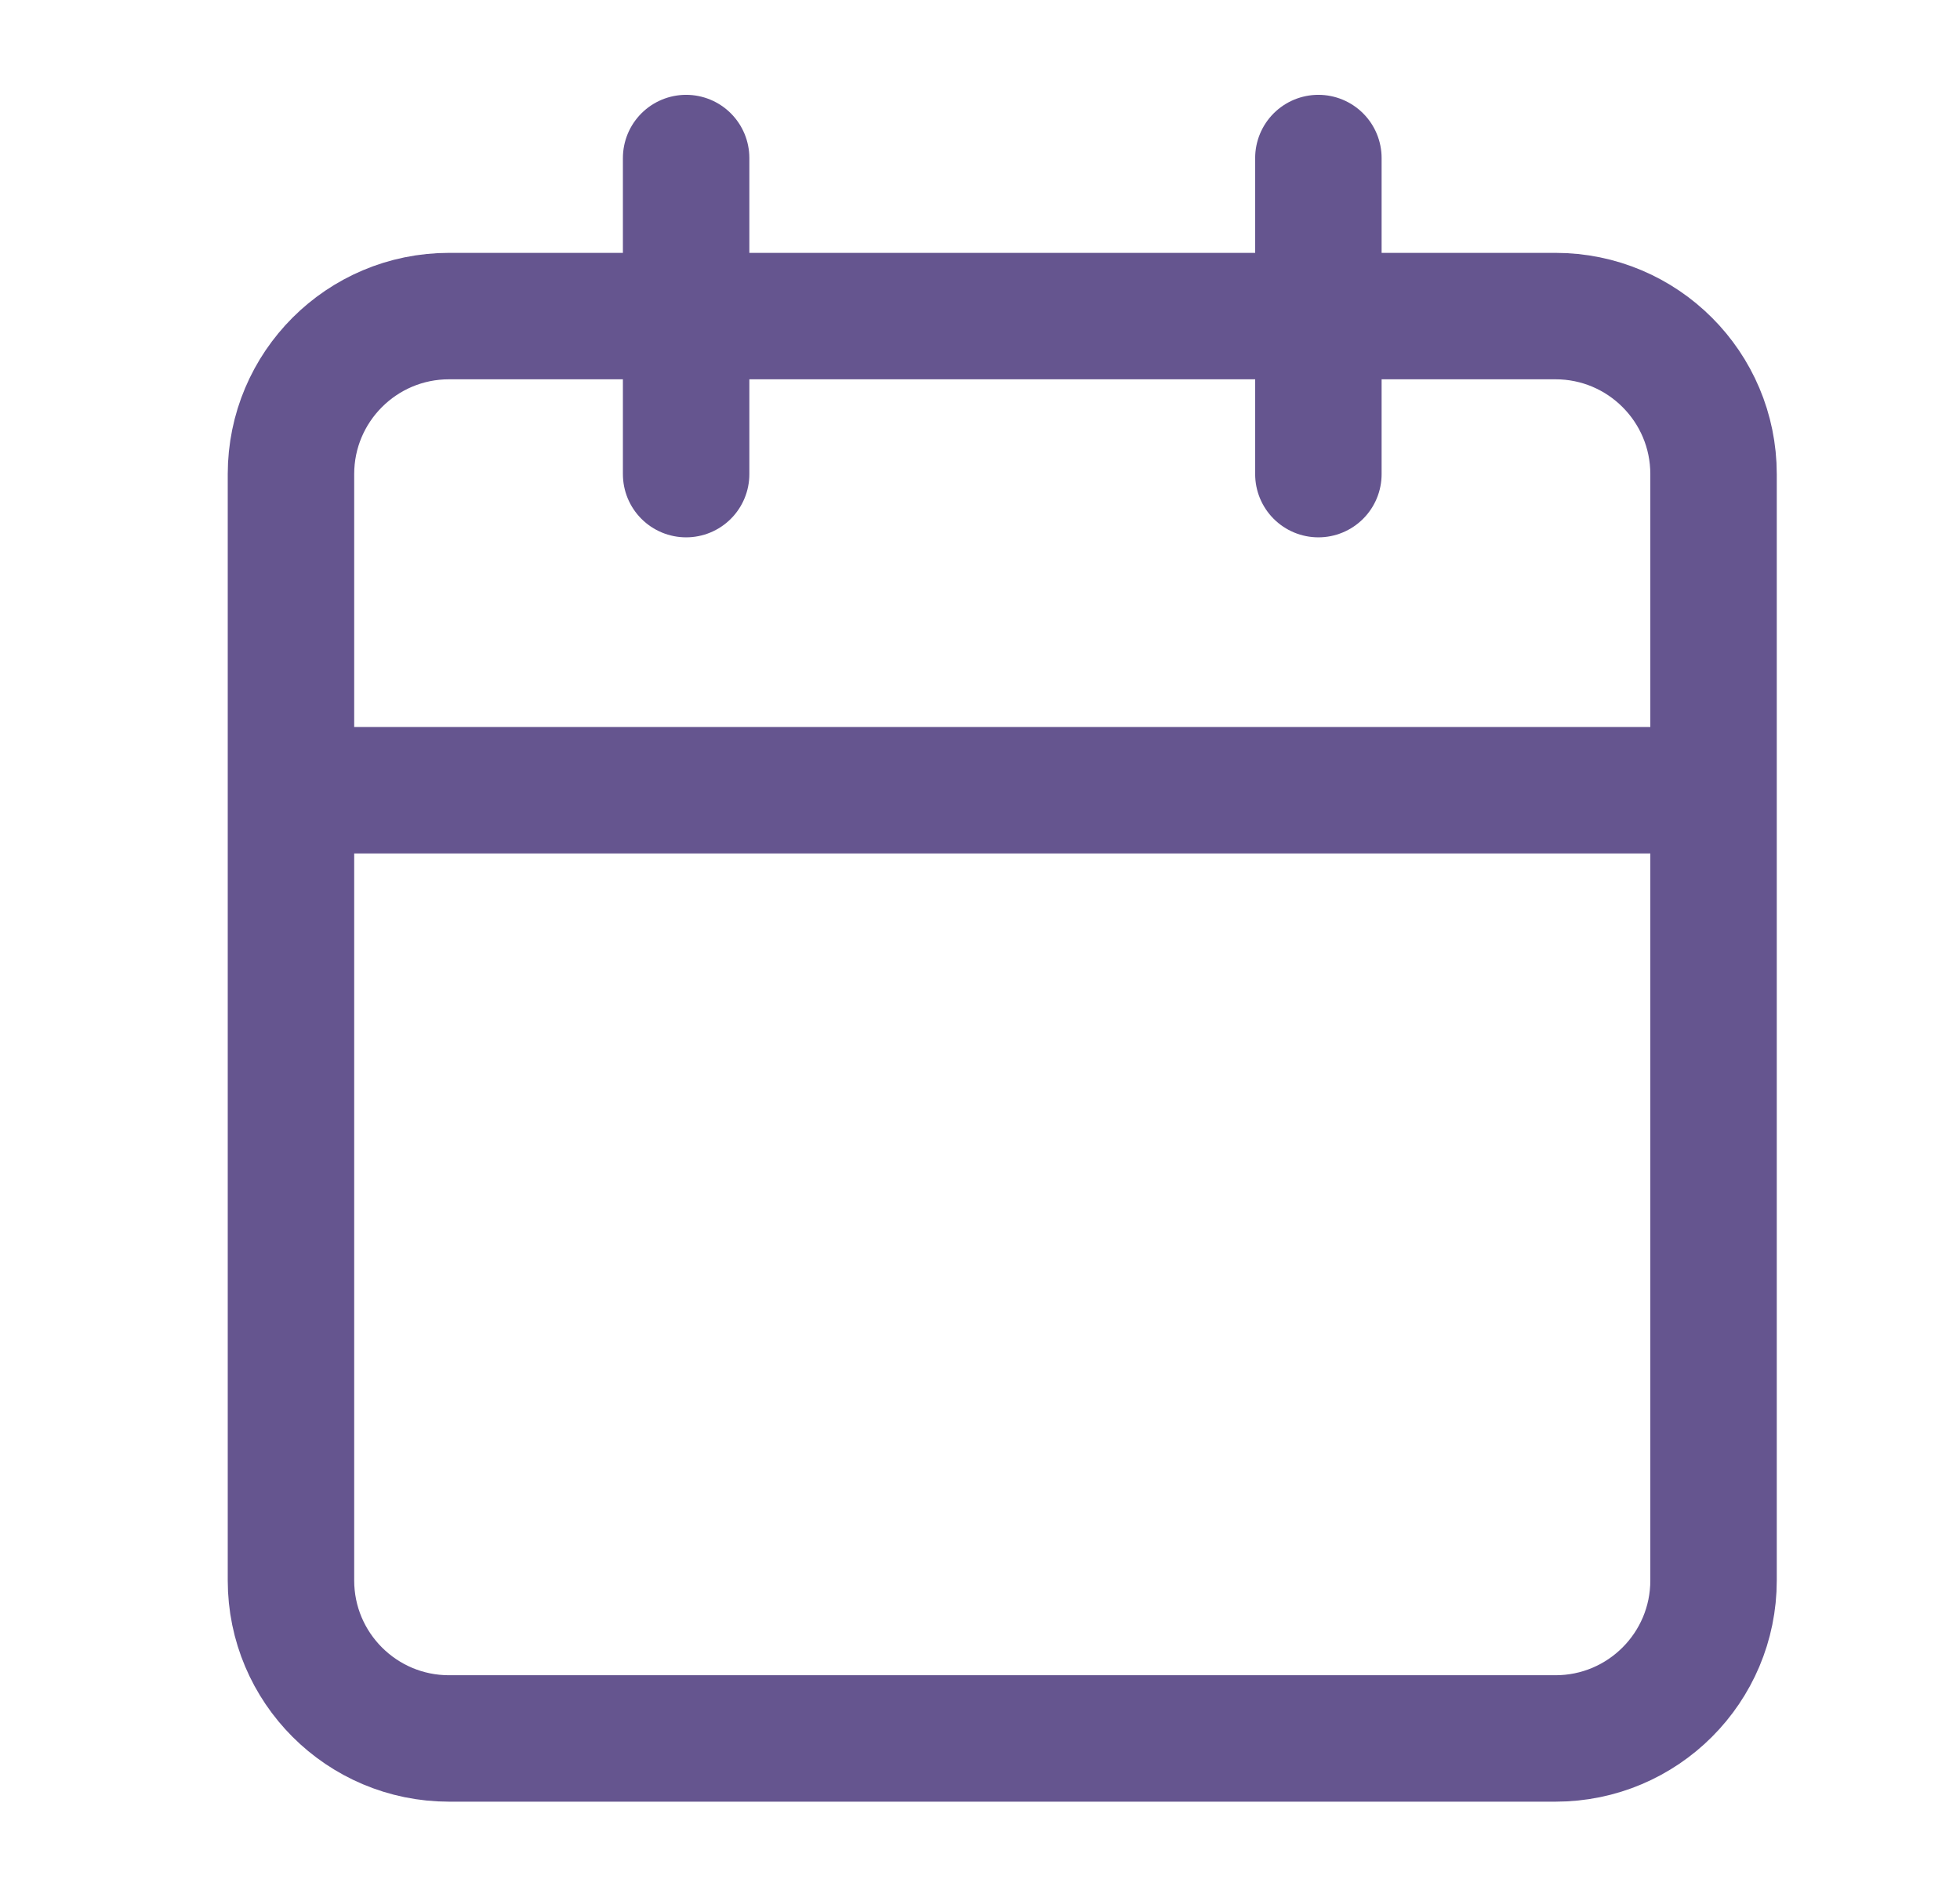
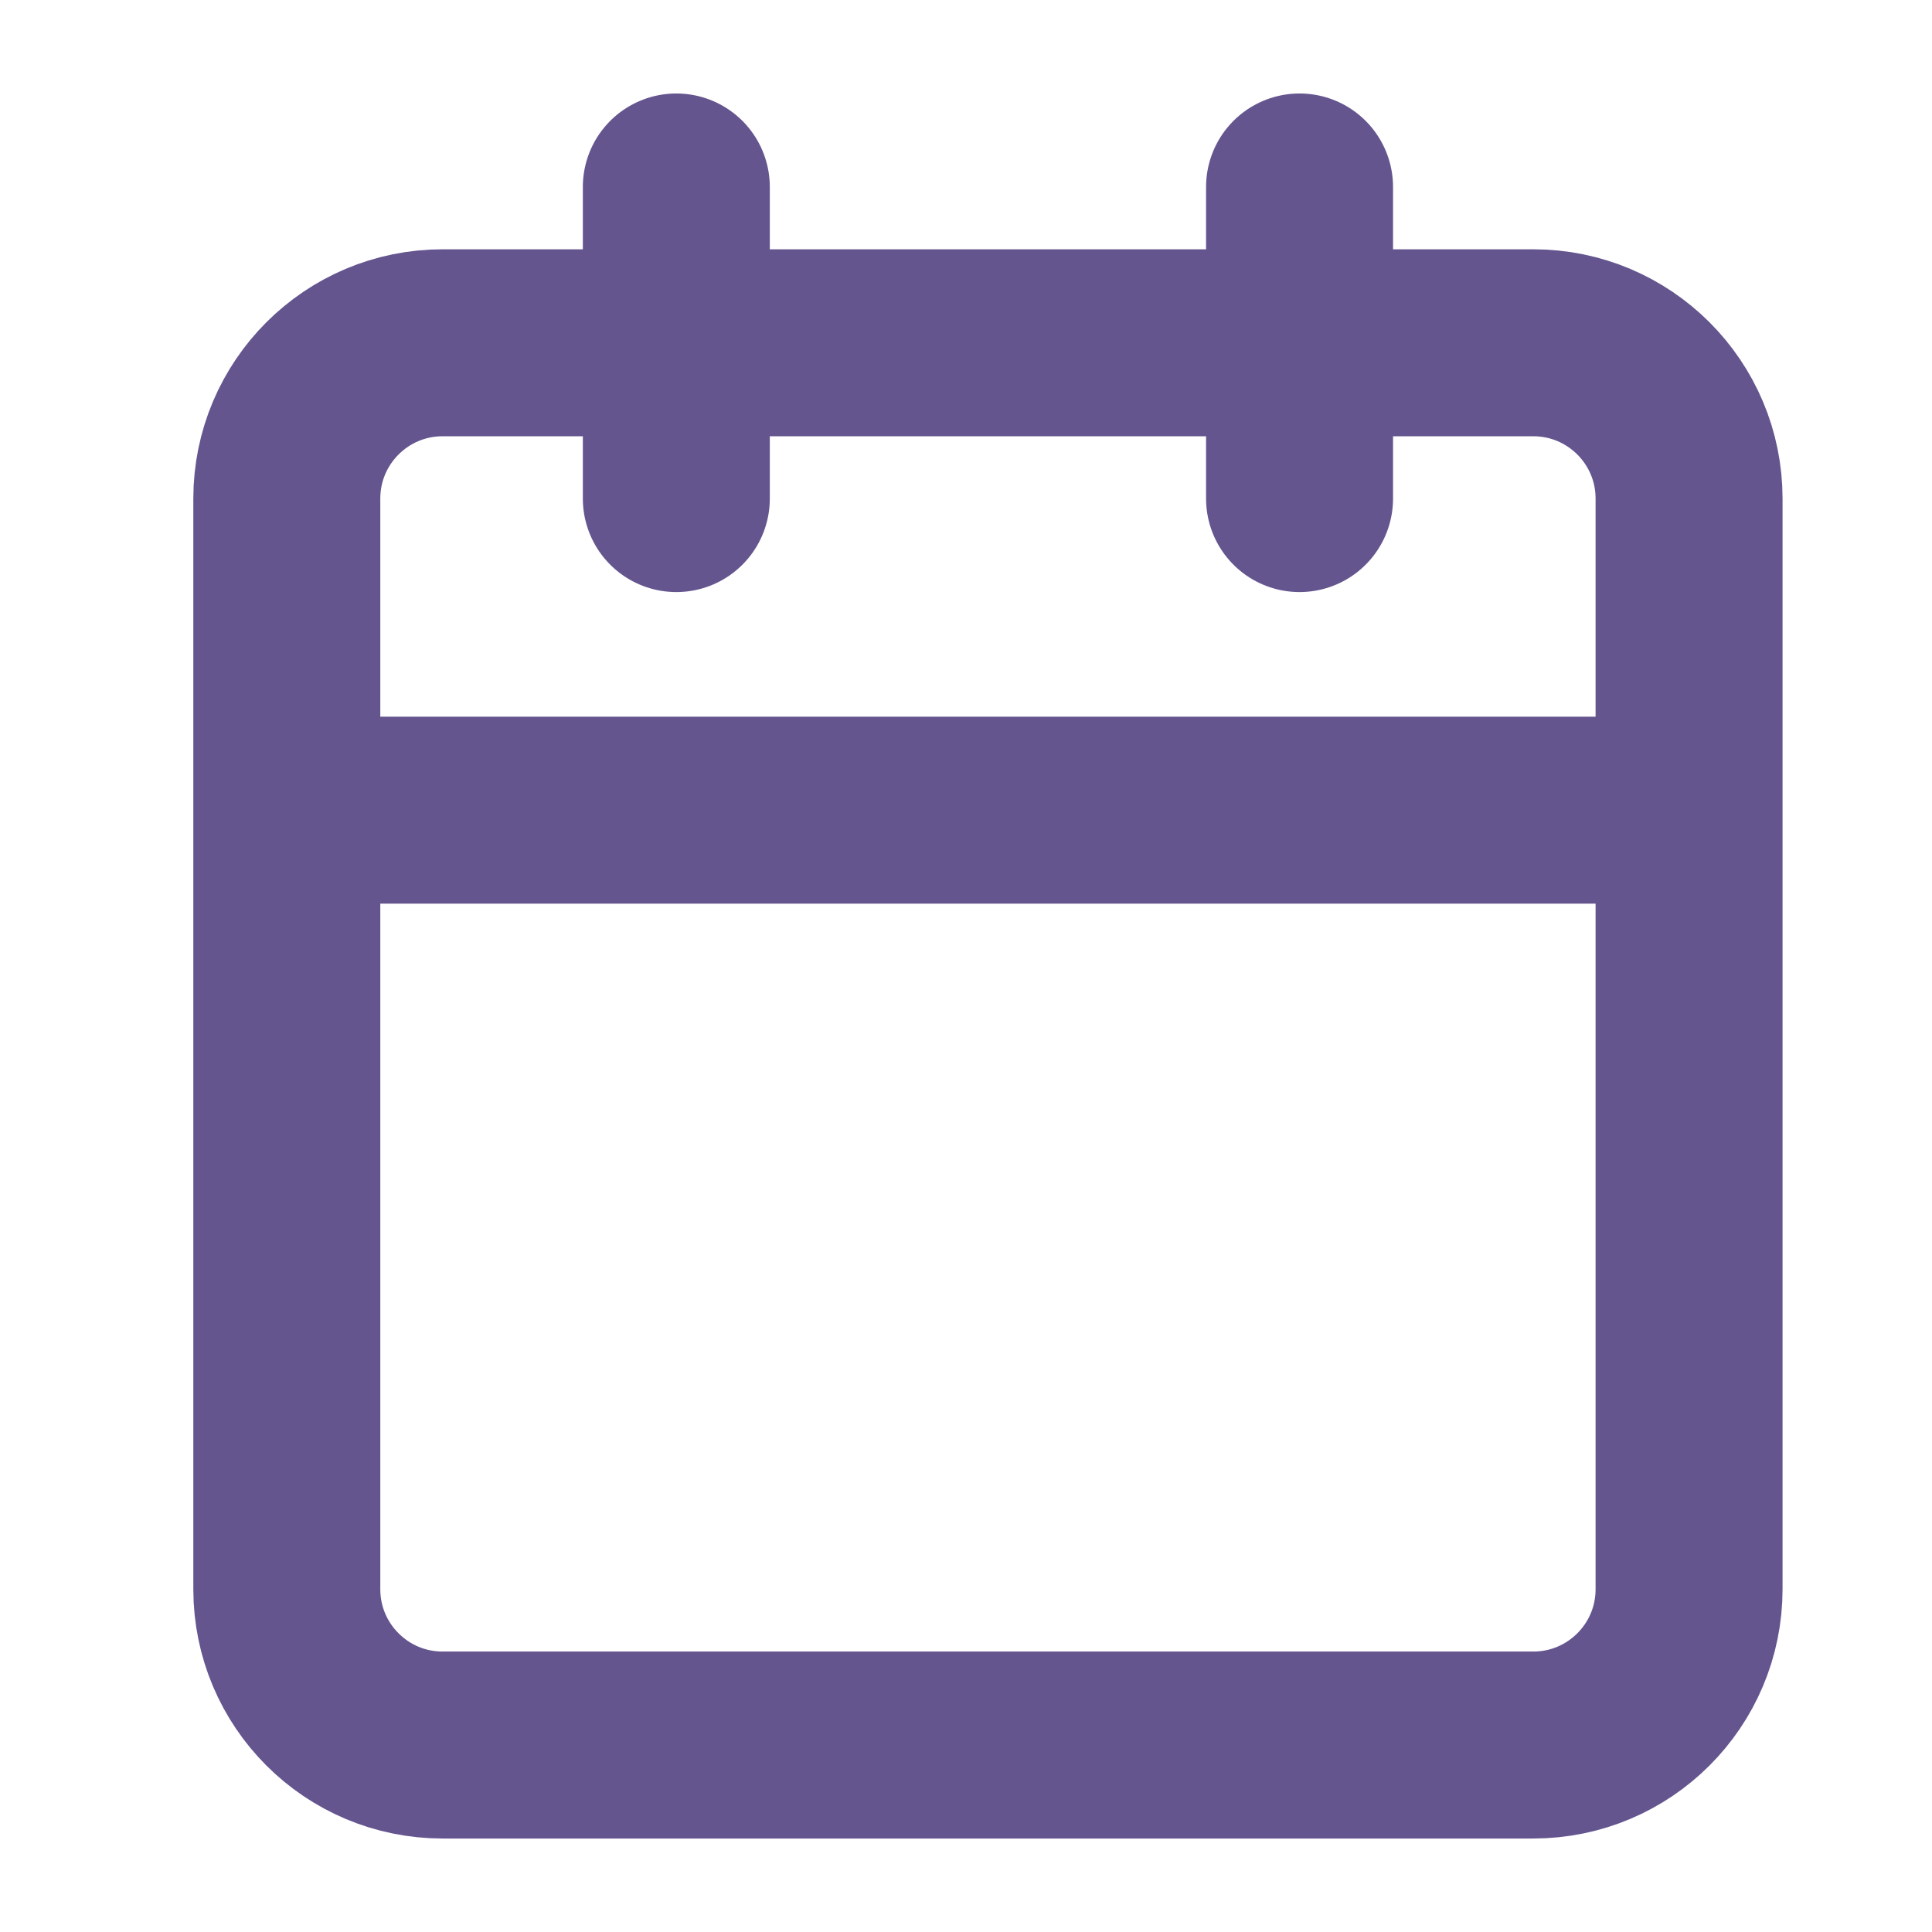
- <svg xmlns="http://www.w3.org/2000/svg" width="31" height="30" viewBox="0 0 31 30" fill="none">
-   <path d="M20.852 2.5v5m-10-5v5m-6.25 5h22.5m-20-7.5h17.5a2.5 2.5 0 0 1 2.5 2.5V25a2.5 2.5 0 0 1-2.5 2.5h-17.5a2.5 2.5 0 0 1-2.5-2.5V7.5a2.5 2.5 0 0 1 2.5-2.5z" stroke="#65558F" stroke-width="2" stroke-linecap="round" stroke-linejoin="round" />
+ <svg xmlns="http://www.w3.org/2000/svg" width="22" height="22" viewBox="0 0 31 30" fill="none">
+   <path d="M20.852 2.5v5m-10-5v5m-6.25 5h22.5m-20-7.5h17.5a2.5 2.5 0 0 1 2.5 2.5V25a2.5 2.5 0 0 1-2.5 2.5h-17.5a2.5 2.5 0 0 1-2.5-2.5V7.5a2.5 2.5 0 0 1 2.5-2.5z" stroke="#65558F" stroke-width="3" stroke-linecap="round" stroke-linejoin="round" />
</svg>
